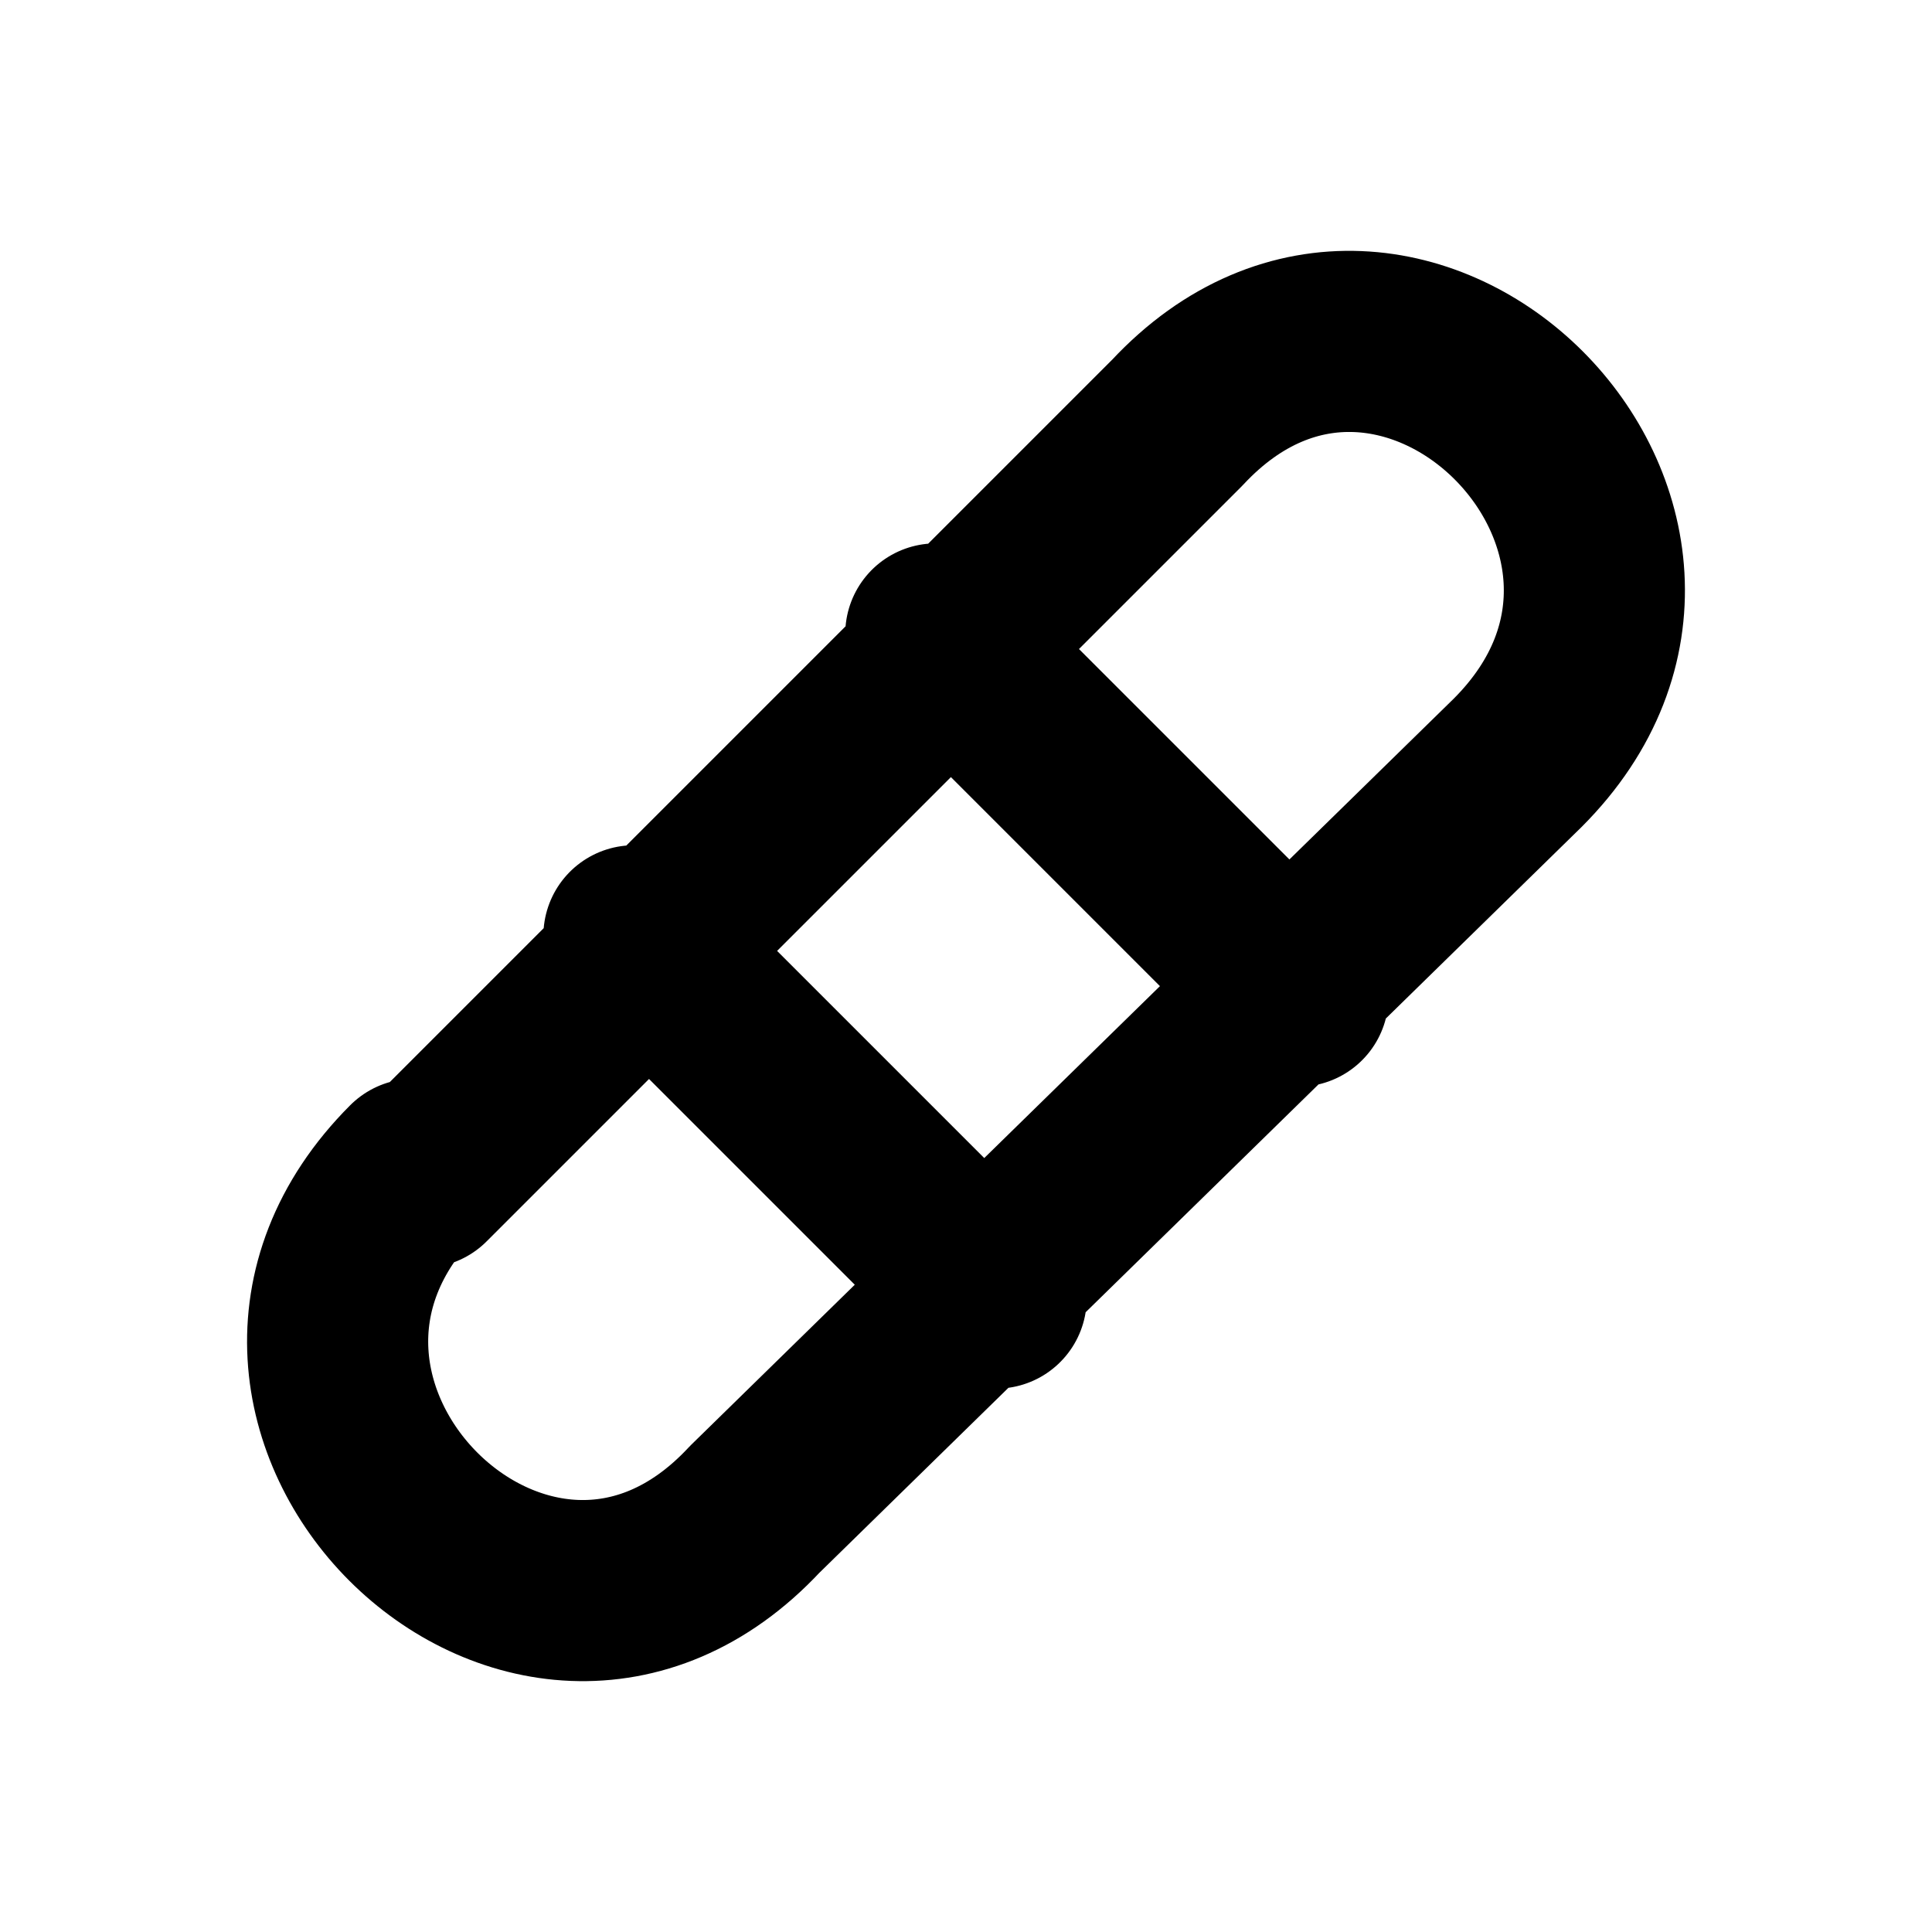
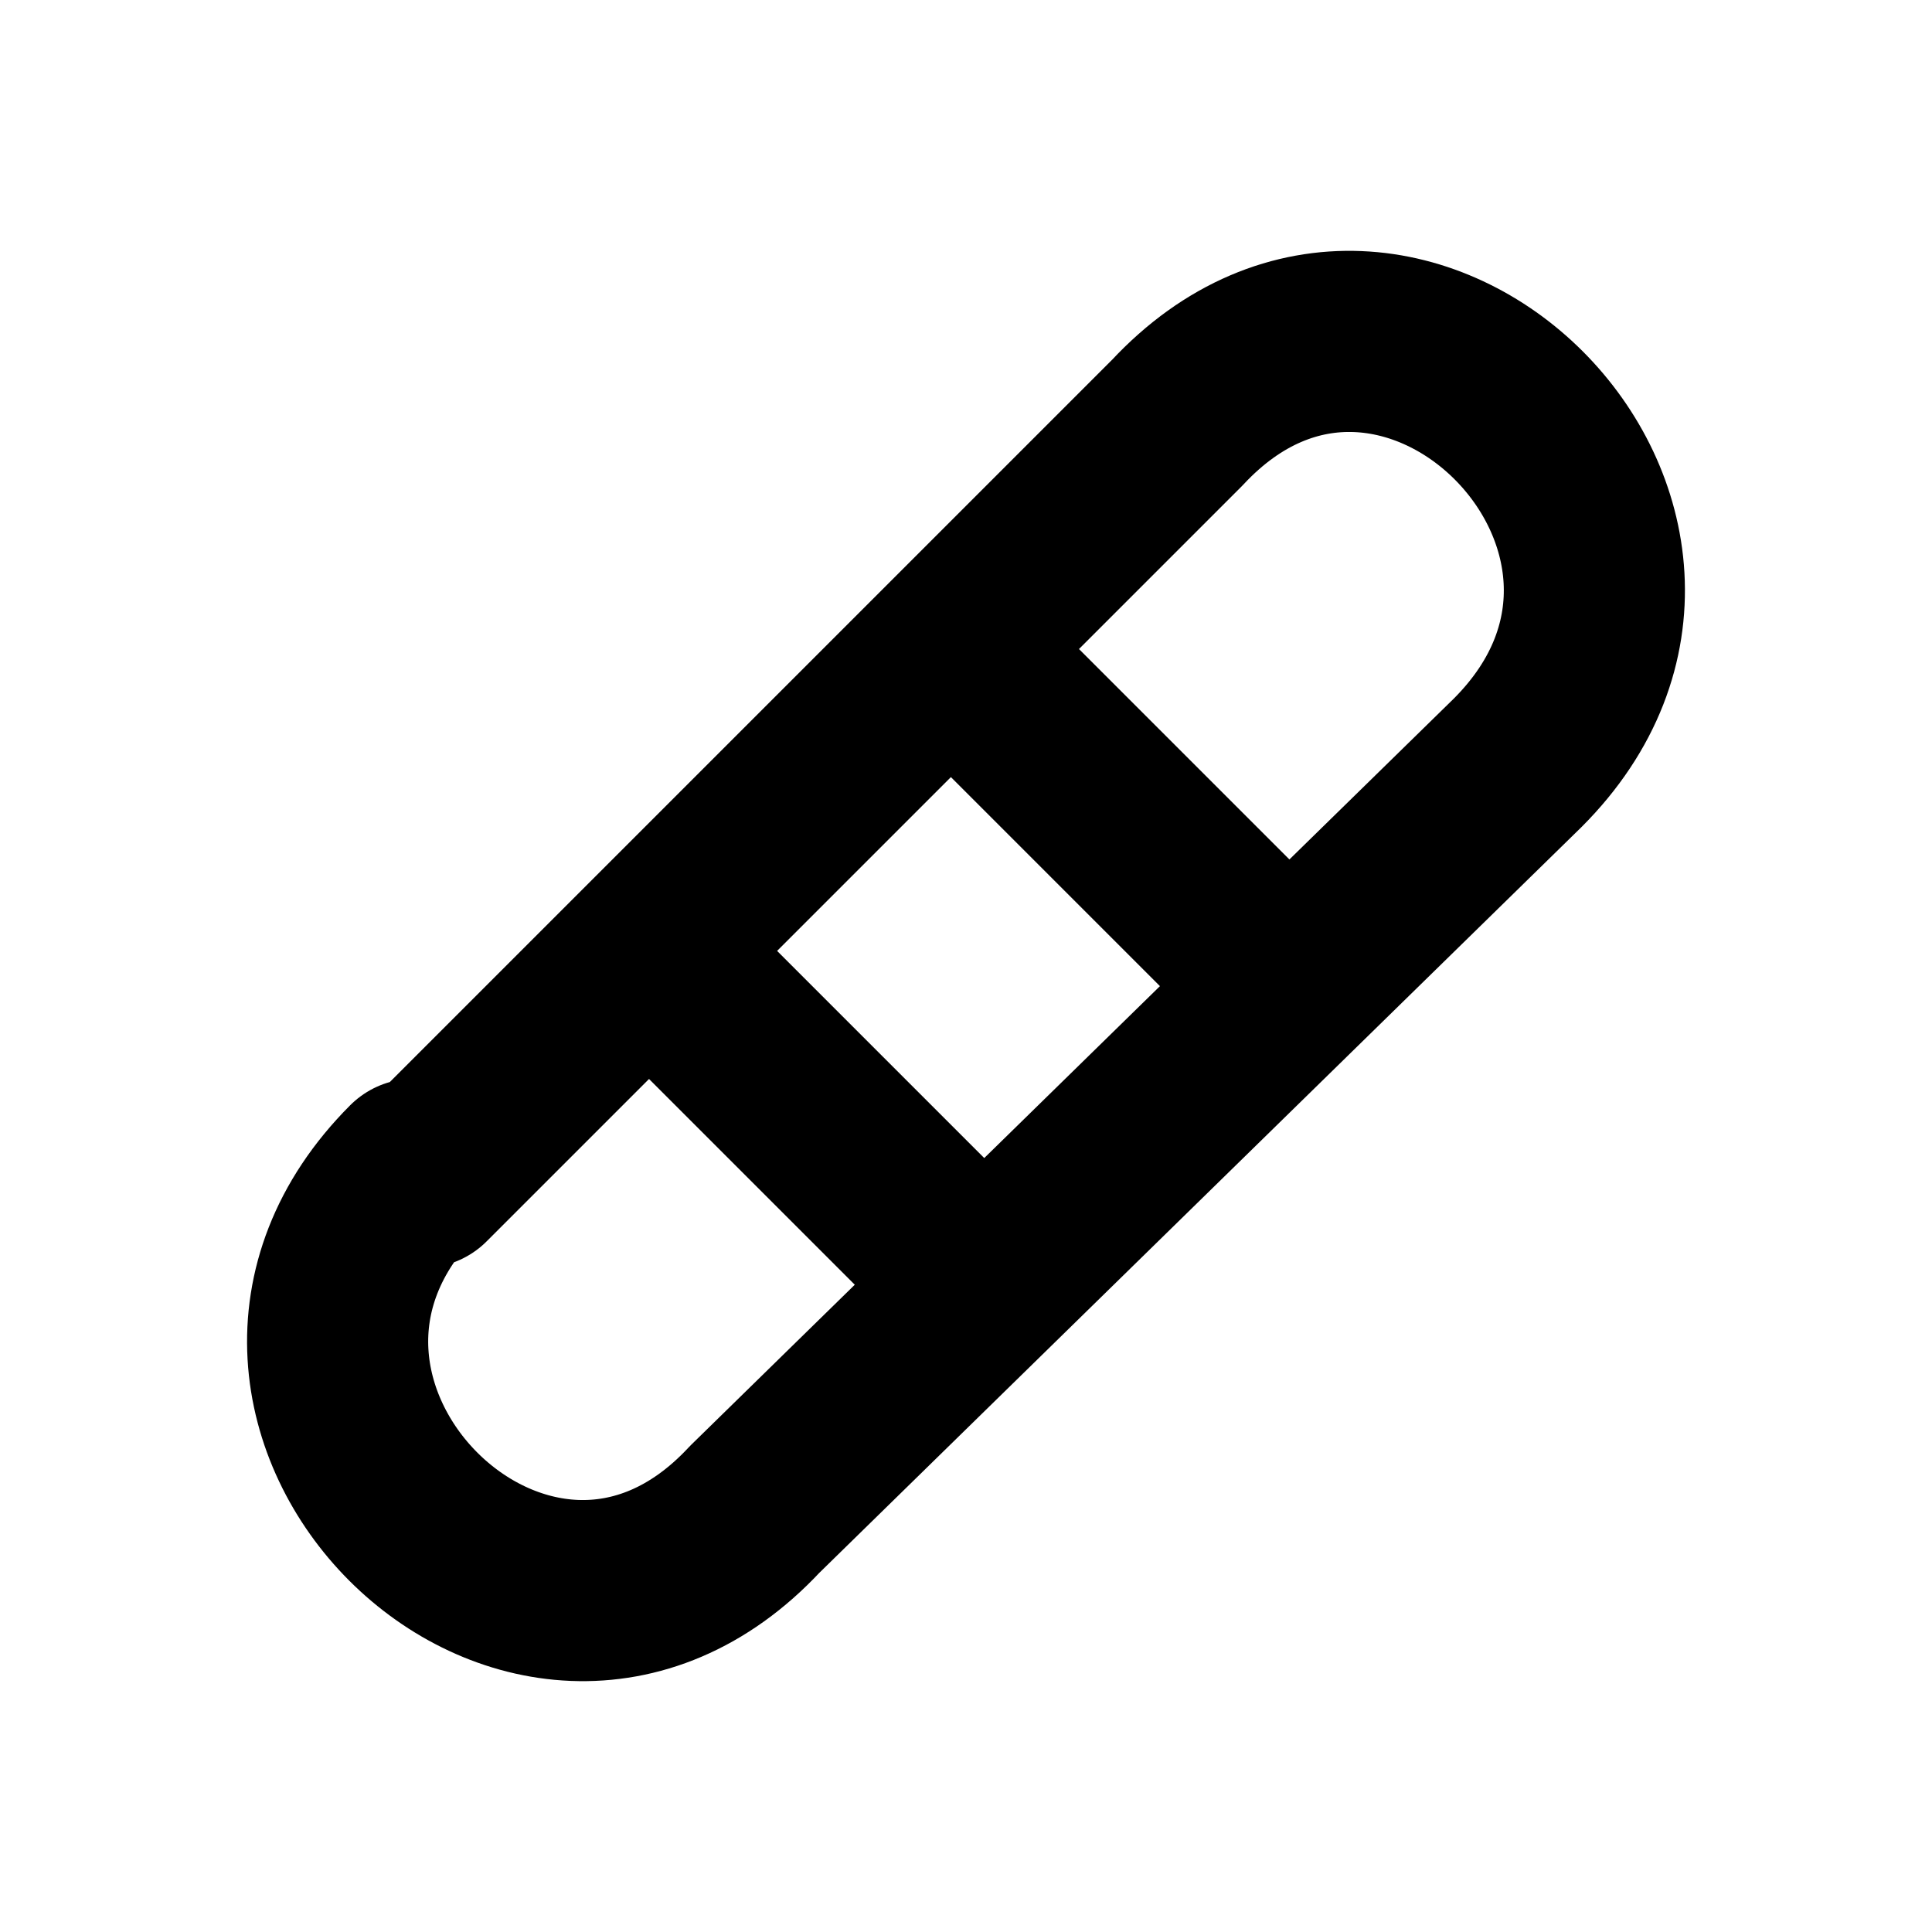
<svg xmlns="http://www.w3.org/2000/svg" width="16" height="16" viewBox="0 0 16 16" fill="none" stroke="currentColor" stroke-width="1.5" stroke-linecap="round" stroke-linejoin="round" aria-hidden="true" focusable="false">
-   <path d="M3.5 9.75L9.75 3.5C11.607 1.507 14.492 4.393 12.569 6.317L6.25 12.5C4.393 14.493 1.508 11.607 3.431 9.683ZM5.25 7.75L8.25 10.75M7.75 5.25L10.75 8.25" />
+   <path d="M3.5 9.75L9.75 3.5C11.607 1.507 14.492 4.393 12.569 6.317L6.25 12.5C4.393 14.493 1.508 11.607 3.431 9.683ZM5.5 8L8 10.5M8 5.5L10.5 8" />
</svg>
